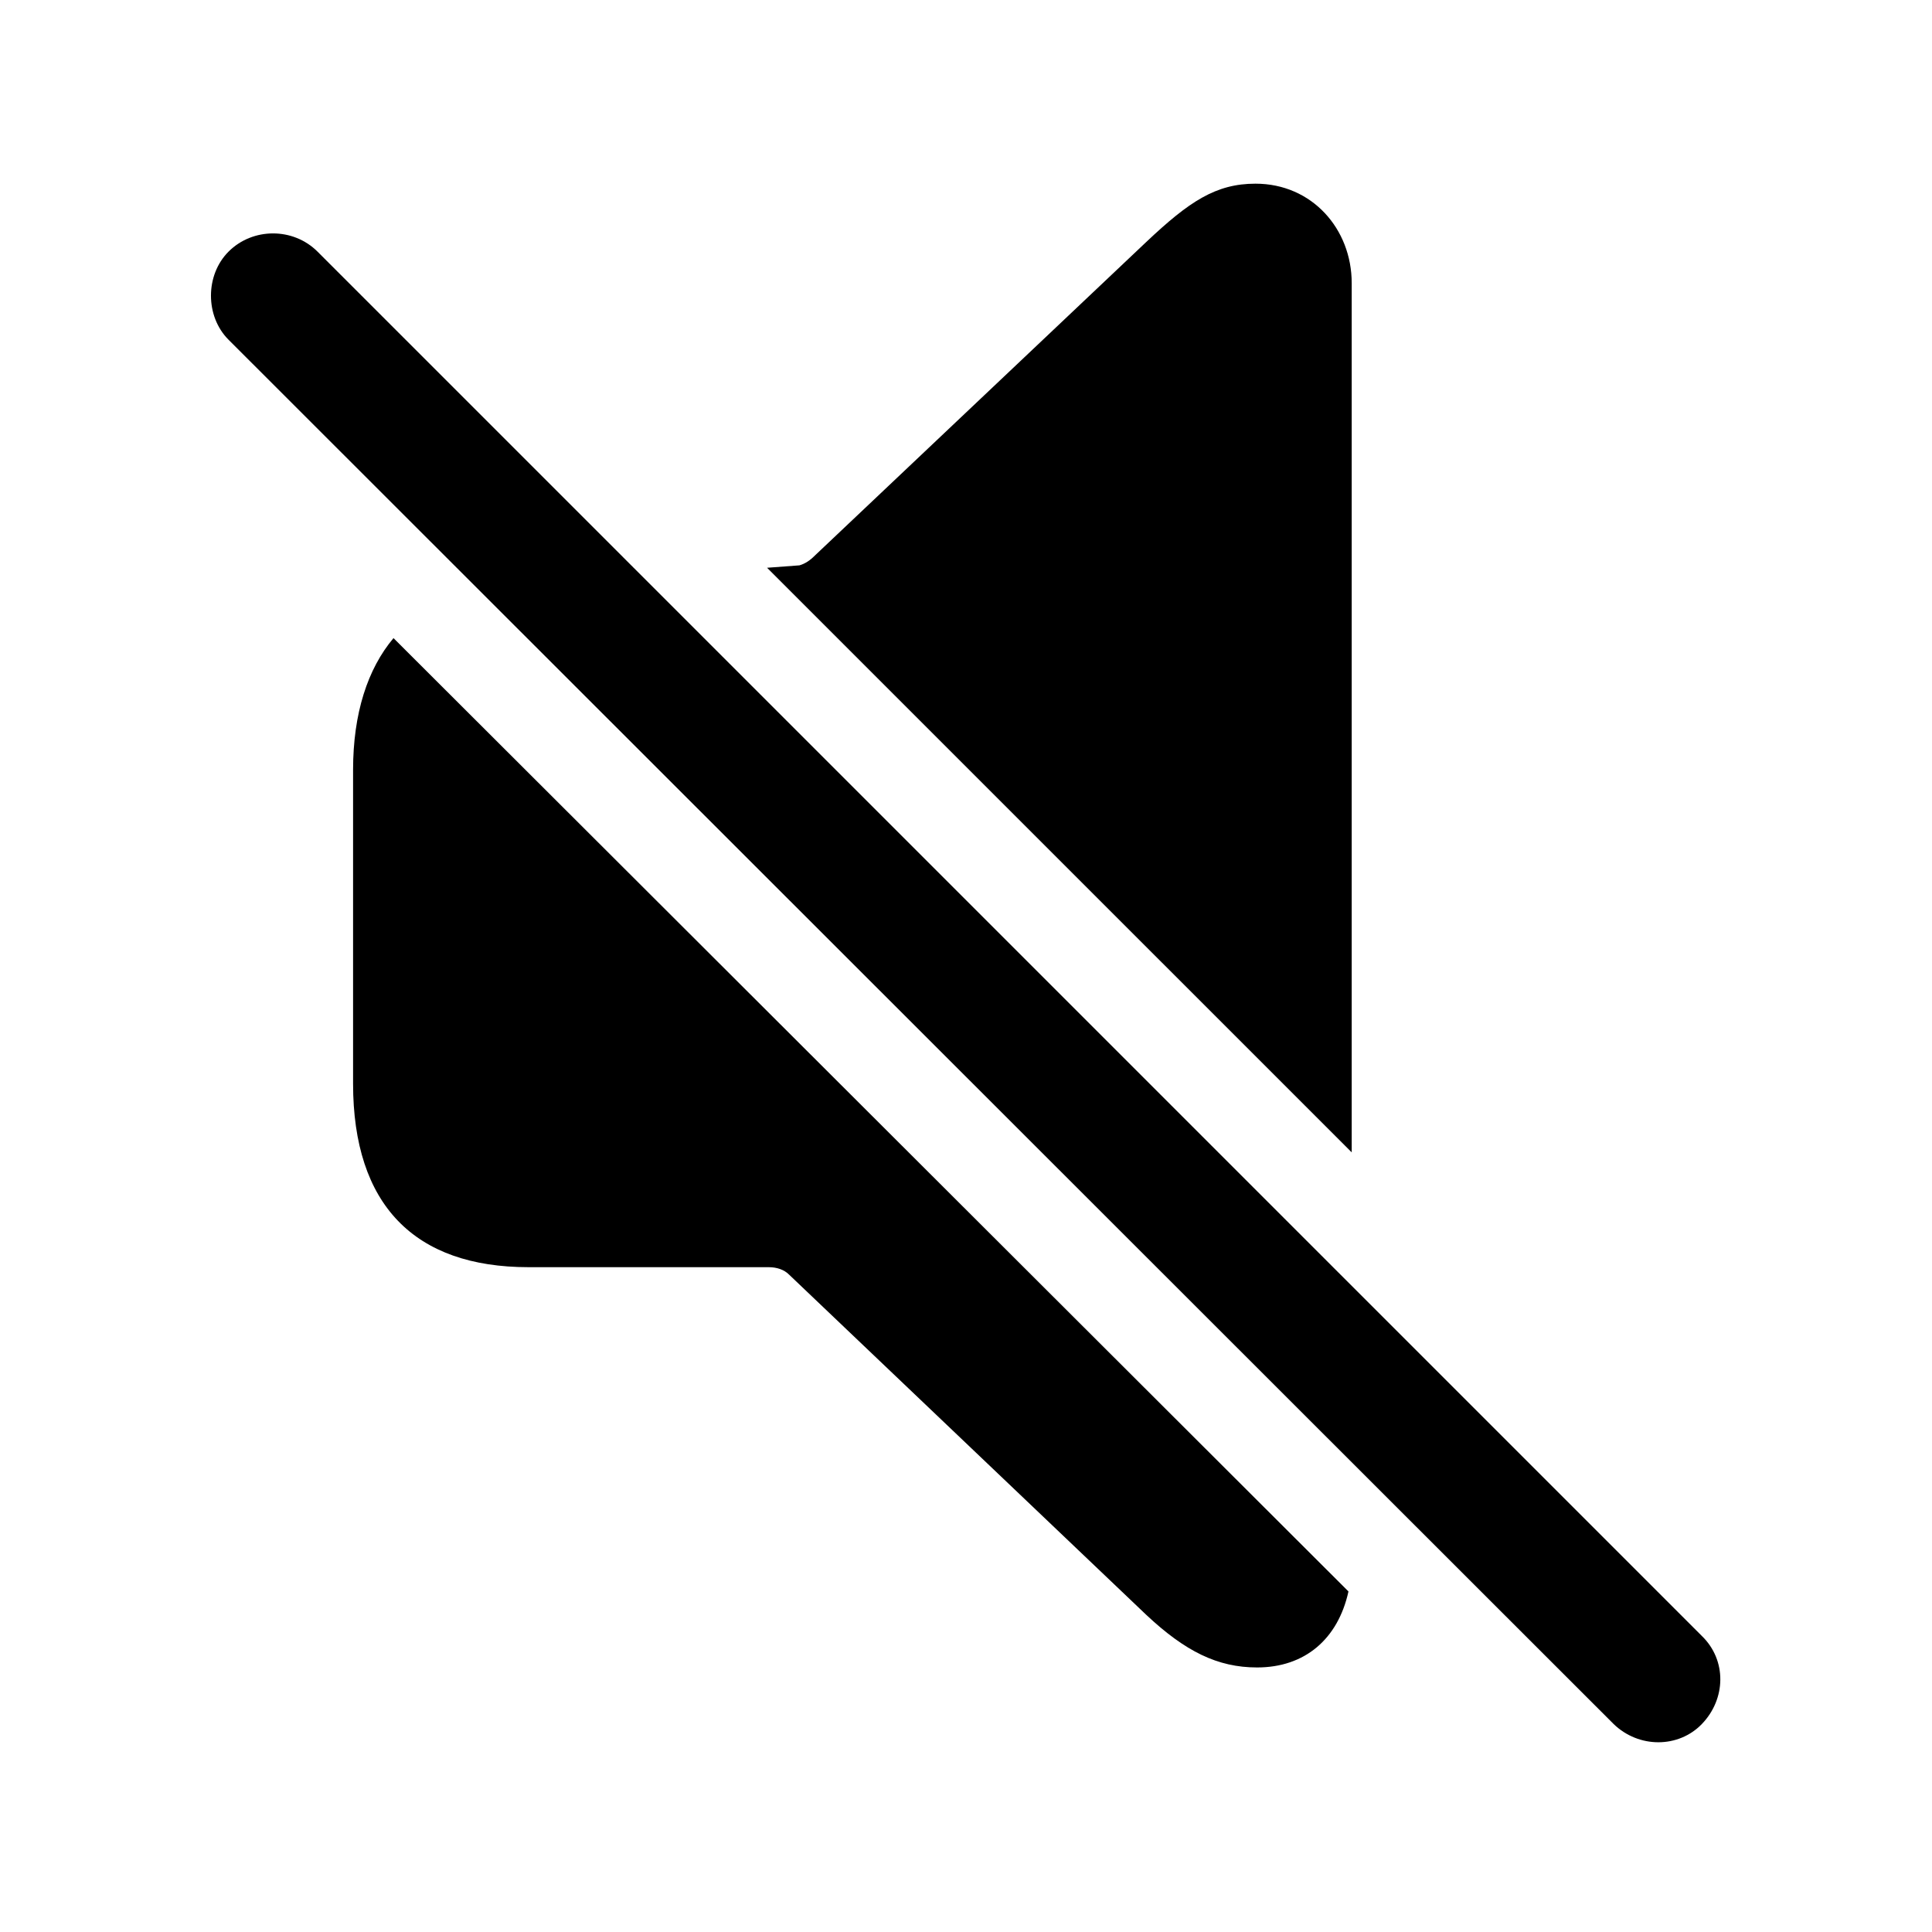
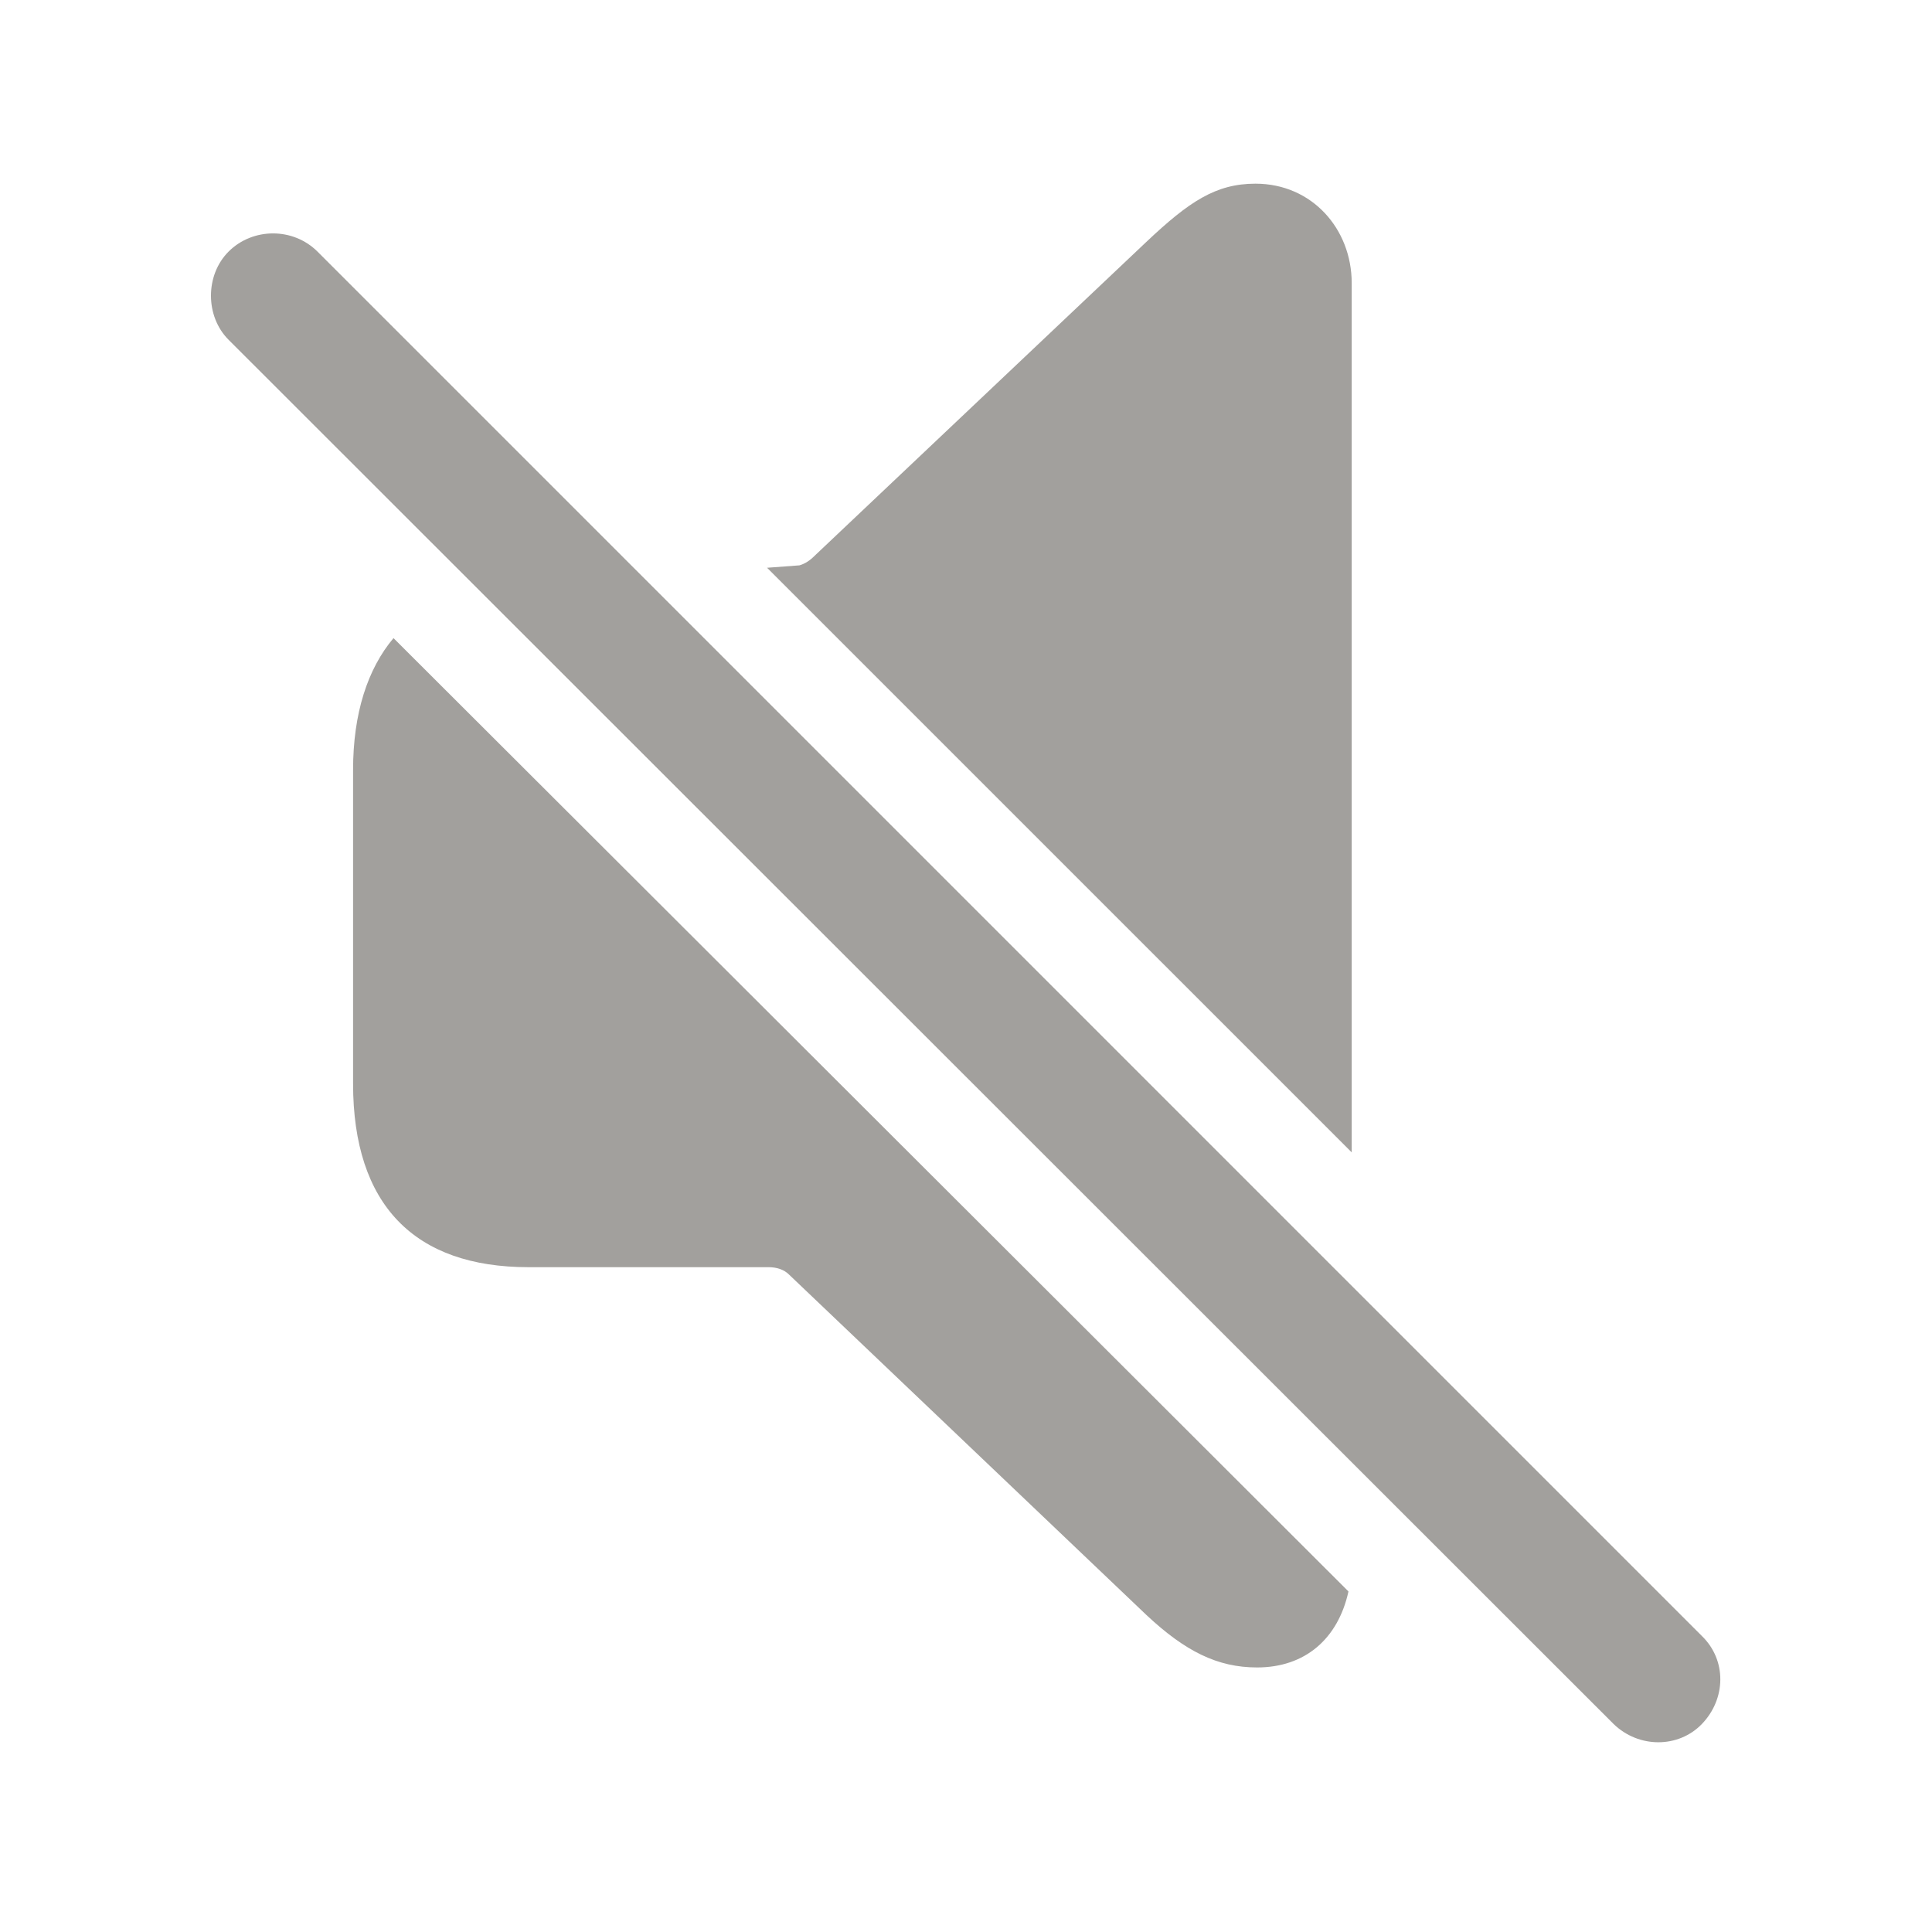
- <svg xmlns="http://www.w3.org/2000/svg" fill="#000000" width="120px" height="120px" viewBox="0 0 56 56">
+ <svg fill="#A2A09D" width="120px" height="120px" viewBox="0 0 56 56">
  <path d="M 39.18 33.402 L 39.18 8.207 C 39.18 6.637 38.031 5.324 36.391 5.324 C 35.242 5.324 34.469 5.84 33.227 7.012 L 23.617 16.105 C 23.477 16.246 23.336 16.34 23.172 16.387 L 22.234 16.457 Z M 46.773 49.973 C 47.5 50.676 48.648 50.676 49.328 49.973 C 50.031 49.246 50.055 48.121 49.328 47.418 L 9.203 7.293 C 8.5 6.59 7.328 6.59 6.625 7.293 C 5.945 7.973 5.945 9.168 6.625 9.848 Z M 36.437 48.332 C 37.82 48.332 38.781 47.512 39.086 46.129 L 11.406 18.496 C 10.656 19.387 10.234 20.676 10.234 22.316 L 10.234 31.41 C 10.234 34.926 12.015 36.73 15.32 36.73 L 22.281 36.73 C 22.515 36.73 22.727 36.801 22.867 36.941 L 33.227 46.809 C 34.352 47.863 35.289 48.332 36.437 48.332 Z" />
</svg>
